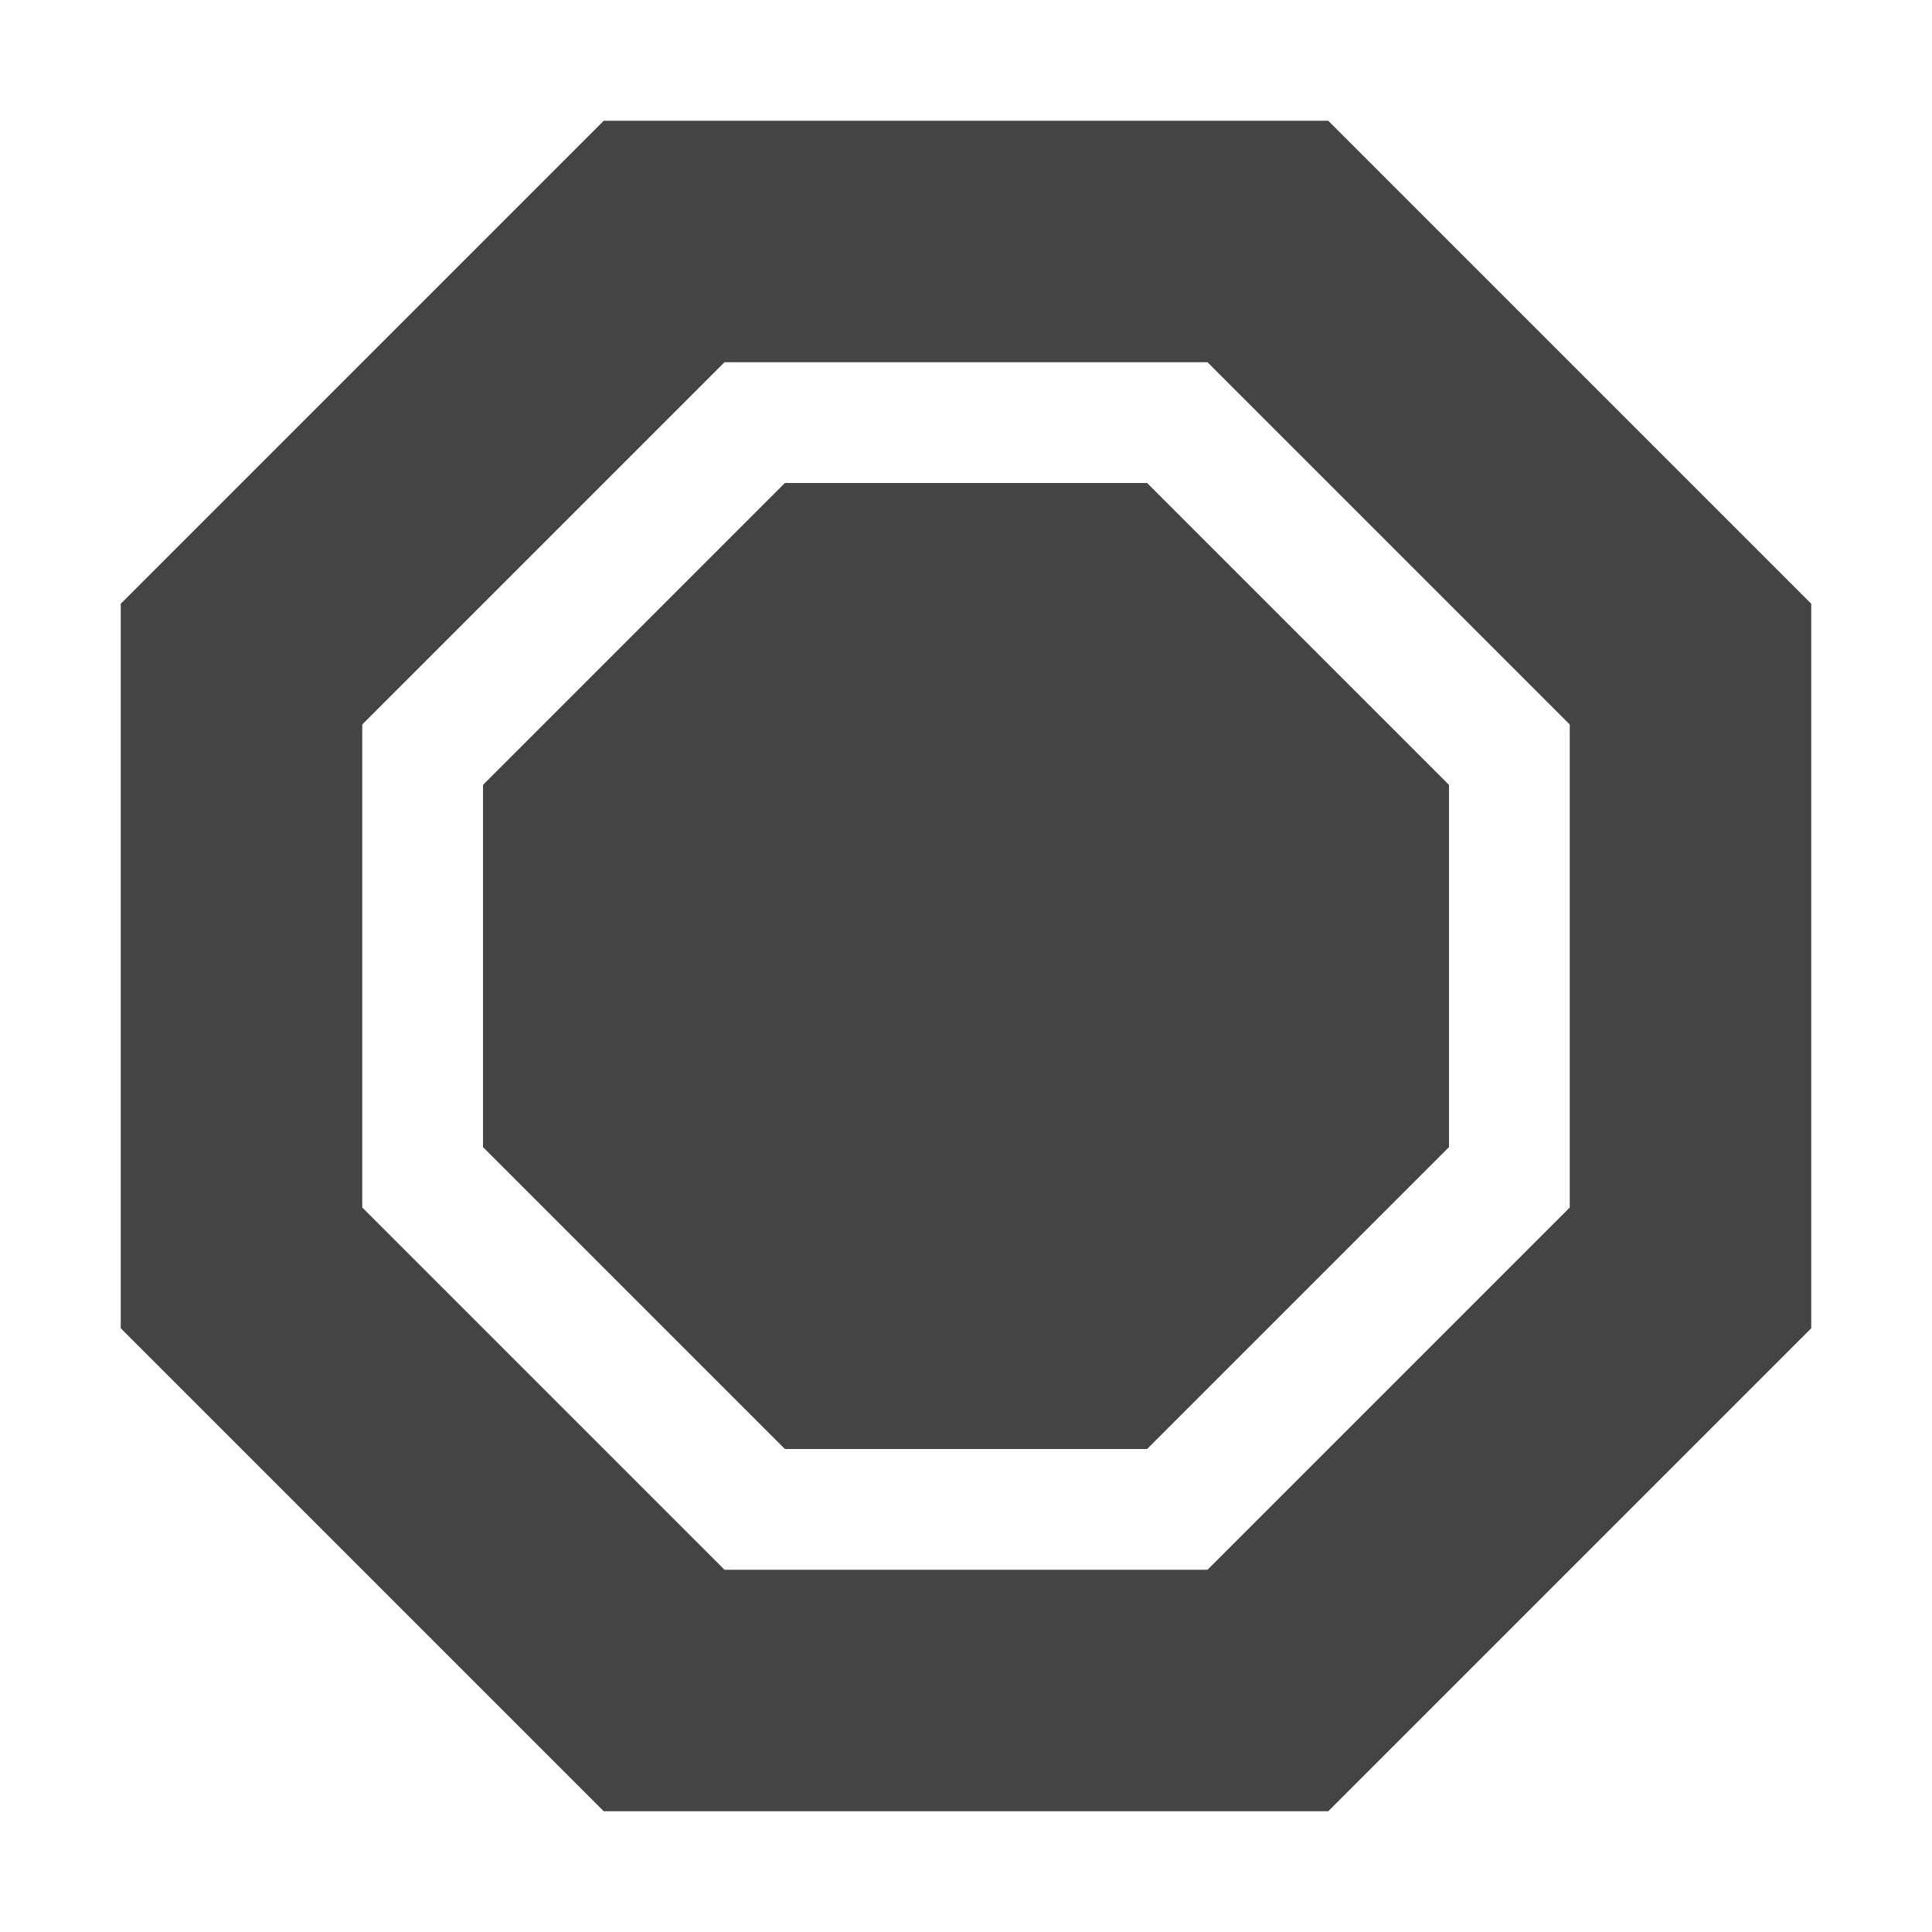
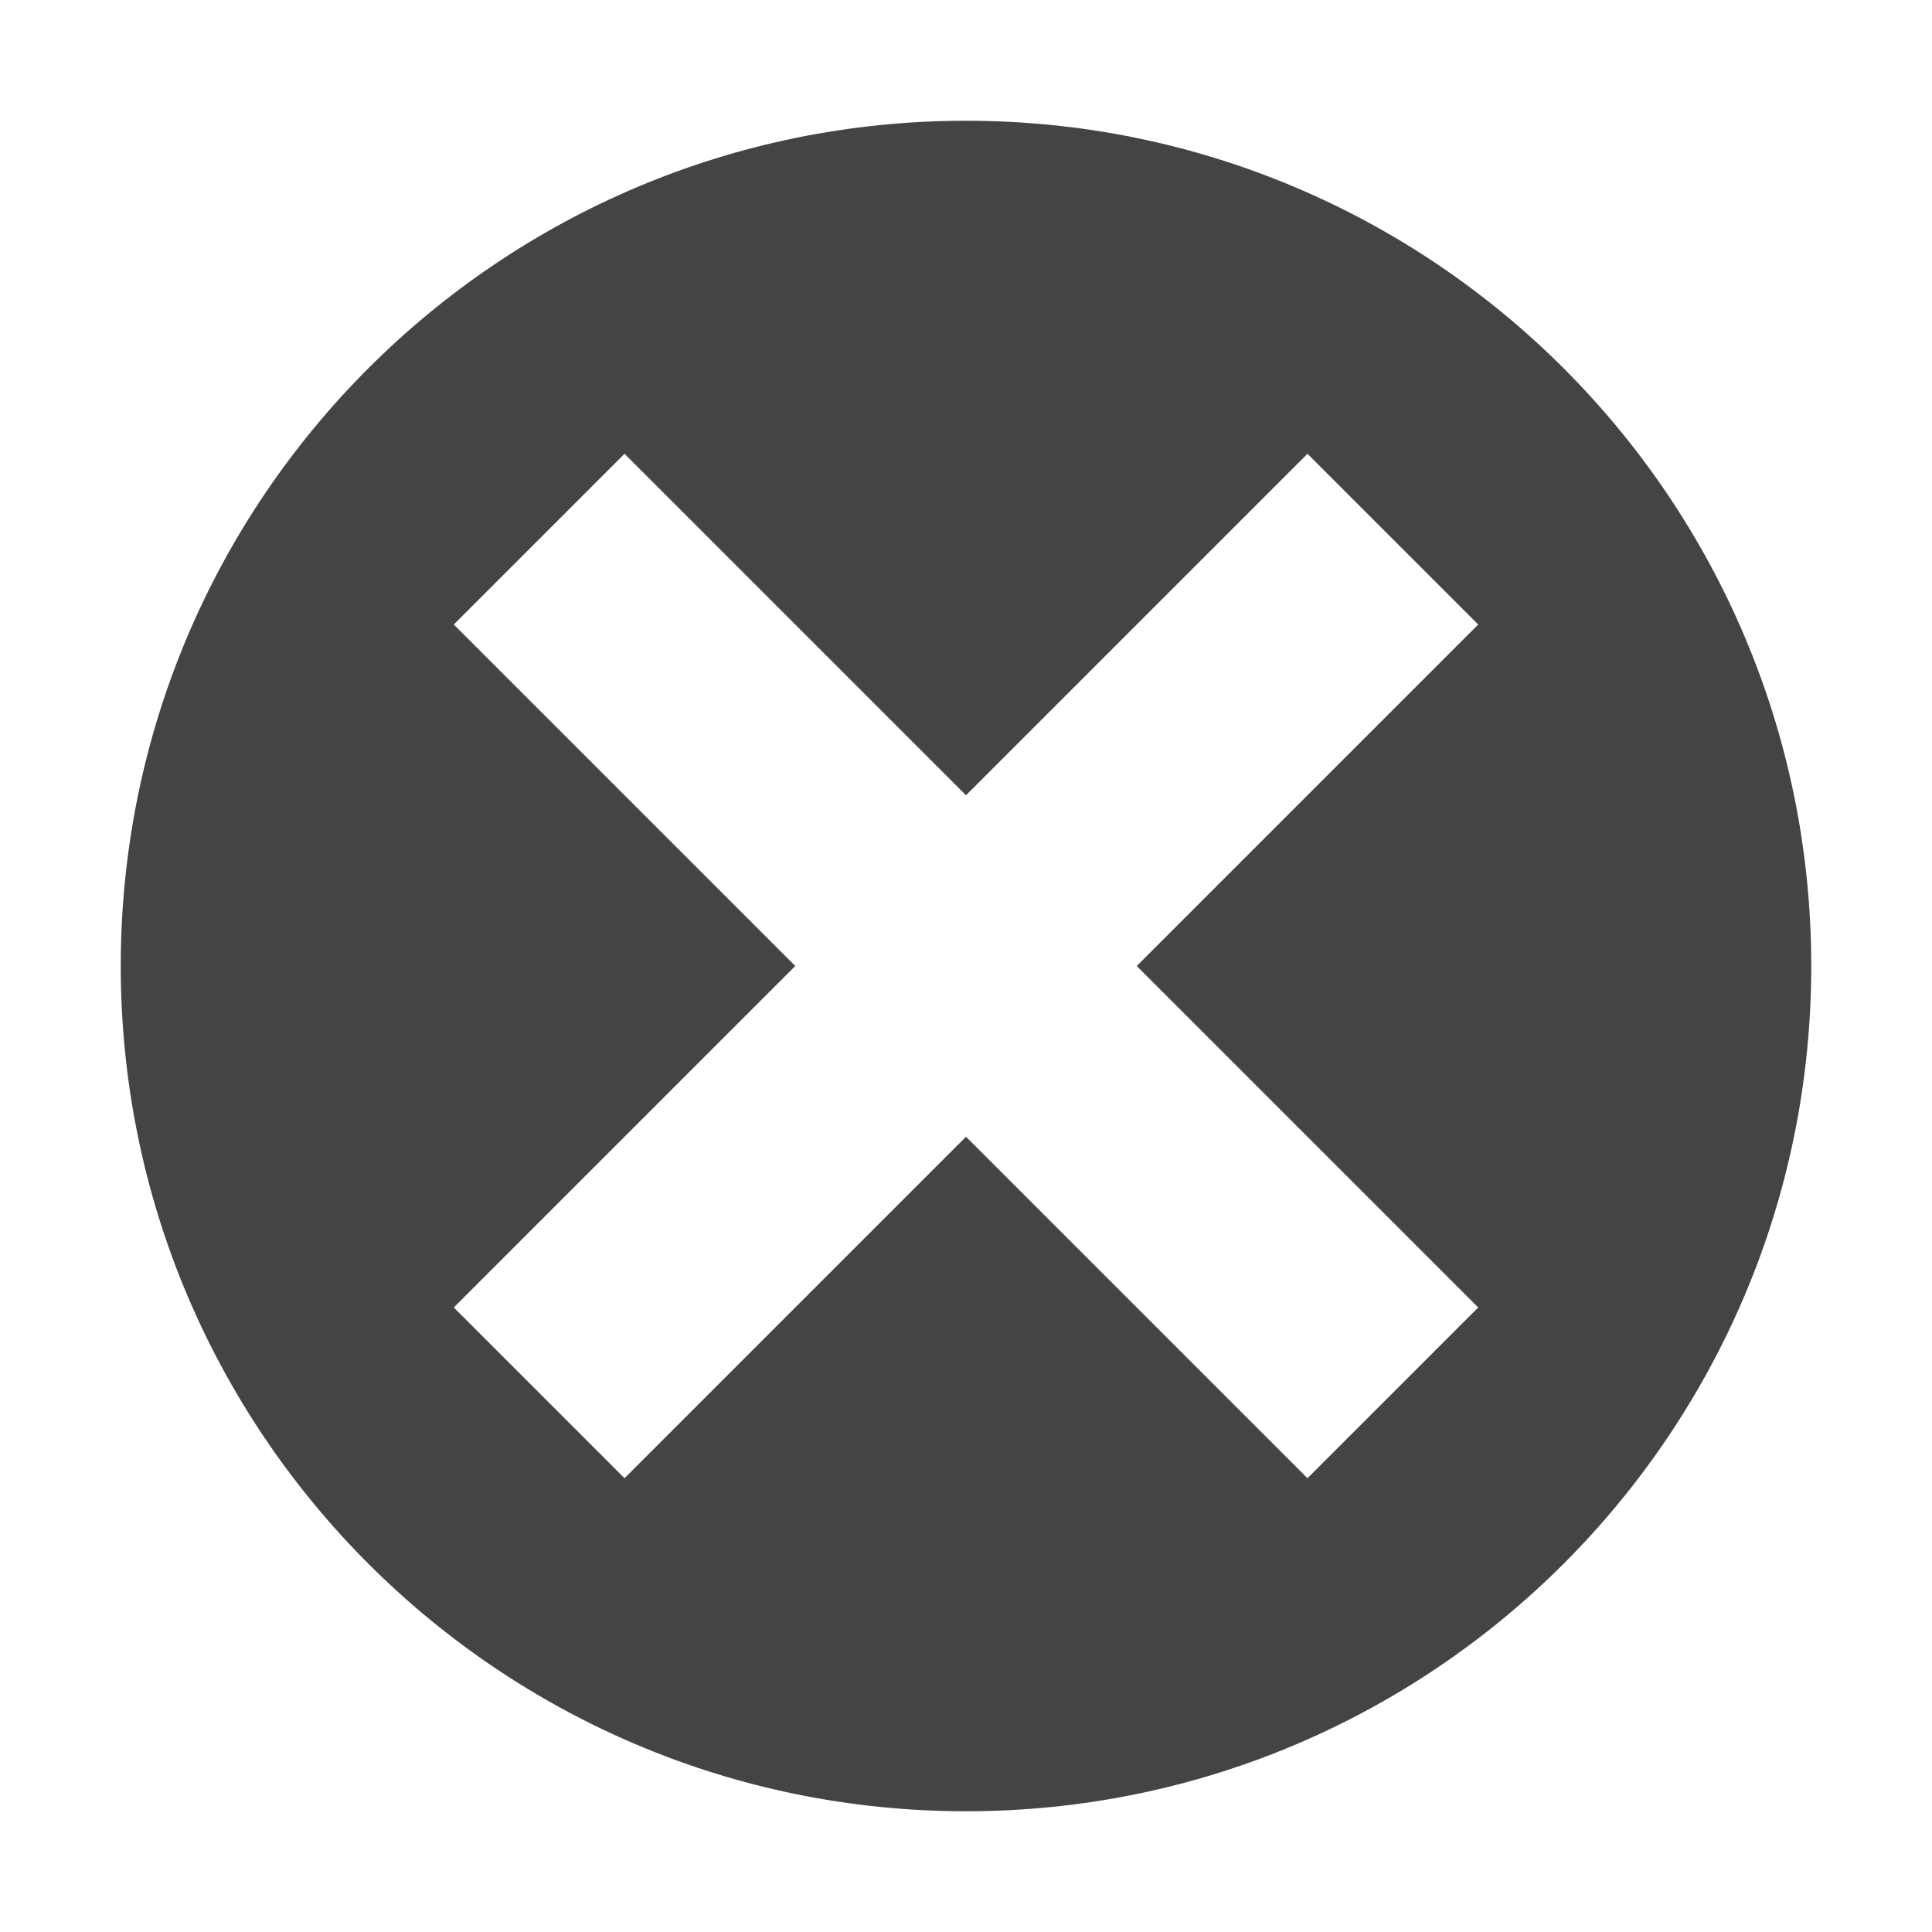
- <svg xmlns="http://www.w3.org/2000/svg" width="16" height="16" version="1.1">
-   <defs>
-     <style id="current-color-scheme" type="text/css">
-    .ColorScheme-Text { color:#444444; } .ColorScheme-Highlight { color:#4285f4; } .ColorScheme-NeutralText { color:#ff9800; } .ColorScheme-PositiveText { color:#4caf50; } .ColorScheme-NegativeText { color:#f44336; }
-   </style>
-   </defs>
-   <path style="fill:currentColor" class="ColorScheme-Text" d="M 5,1 1,5 V 11 L 5,15 H 11 L 15,11 V 5 L 11,1 Z M 6,3 H 10 L 13,6 V 10 L 10,13 H 6 L 3,10 V 6 Z M 6.5,4 4,6.5 V 9.5 L 6.5,12 H 9.5 L 12,9.5 V 6.5 L 9.5,4 Z" />
+ <svg xmlns="http://www.w3.org/2000/svg" version="1.1" viewBox="0 0 16 16">
+   <path transform="scale(.5)" d="m16 2a14 14 0 0 0-14 14 14 14 0 0 0 14 14 14 14 0 0 0 14-14 14 14 0 0 0-14-14zm-5.656 5.516 5.656 5.656 5.656-5.656 2.828 2.828-5.656 5.656 5.656 5.656-2.828 2.828-5.656-5.656-5.656 5.656-2.828-2.828 5.656-5.656-5.656-5.656 2.828-2.828z" style="fill:#444" />
</svg>
